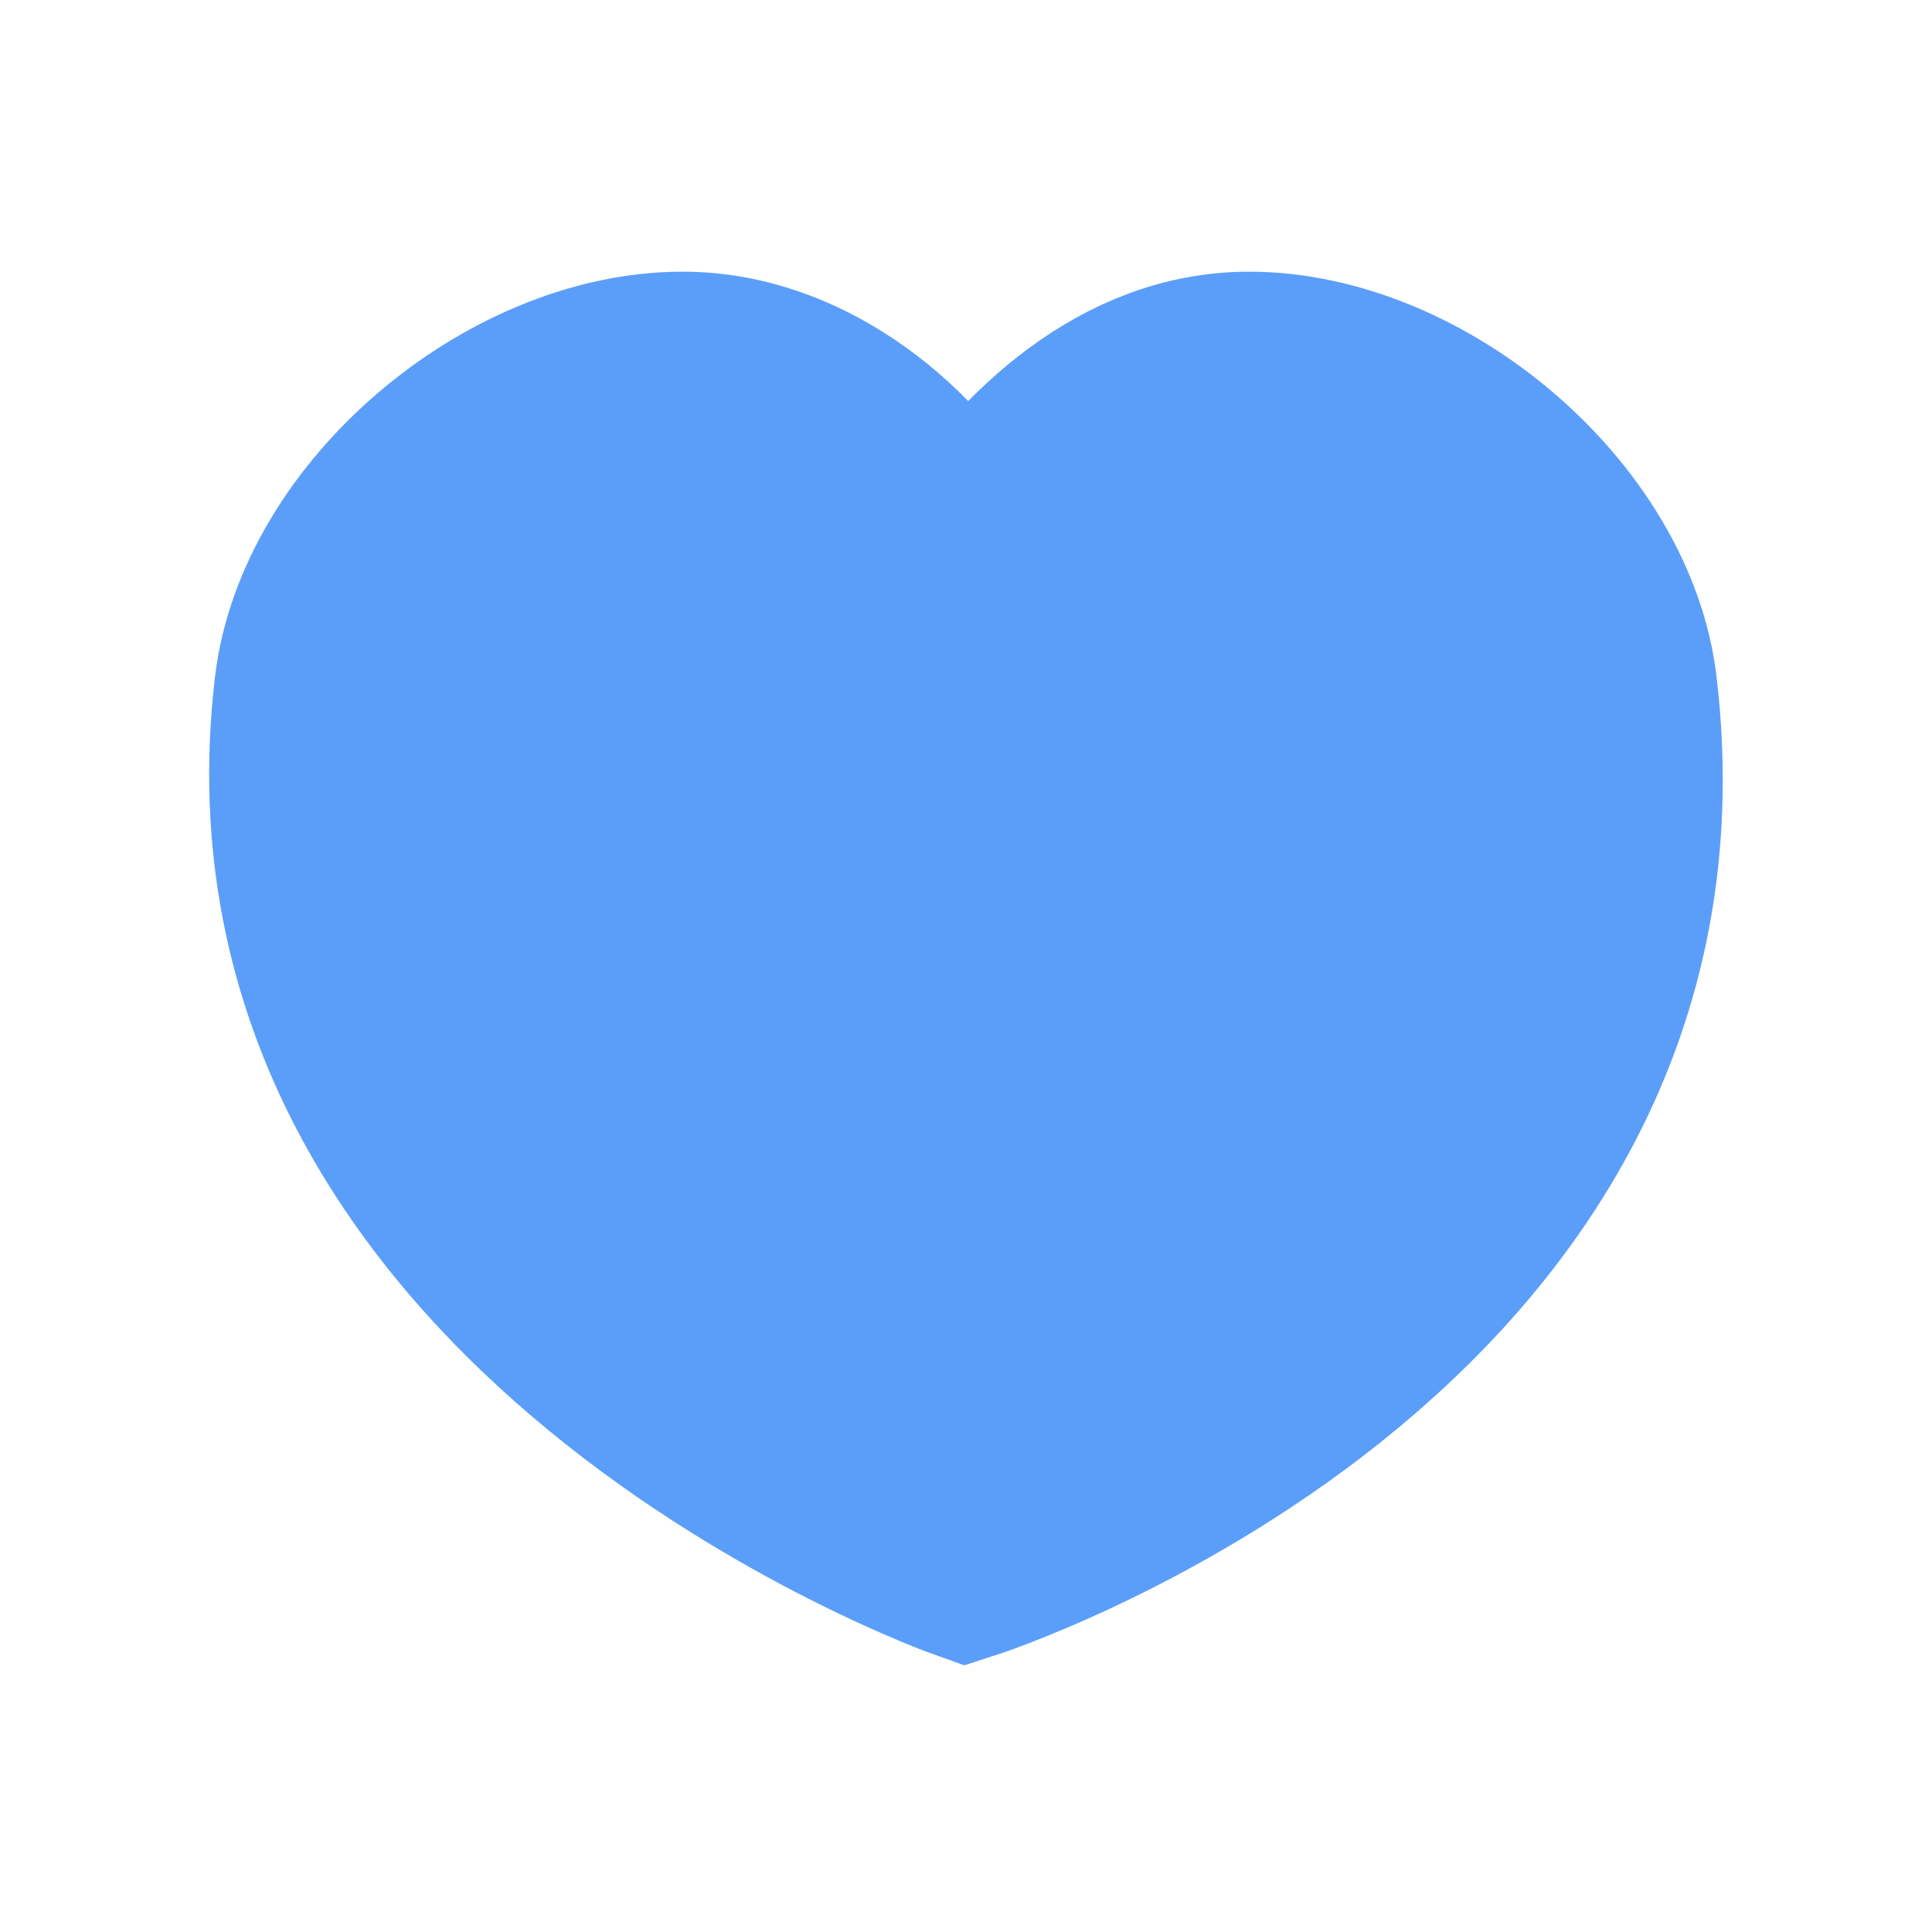
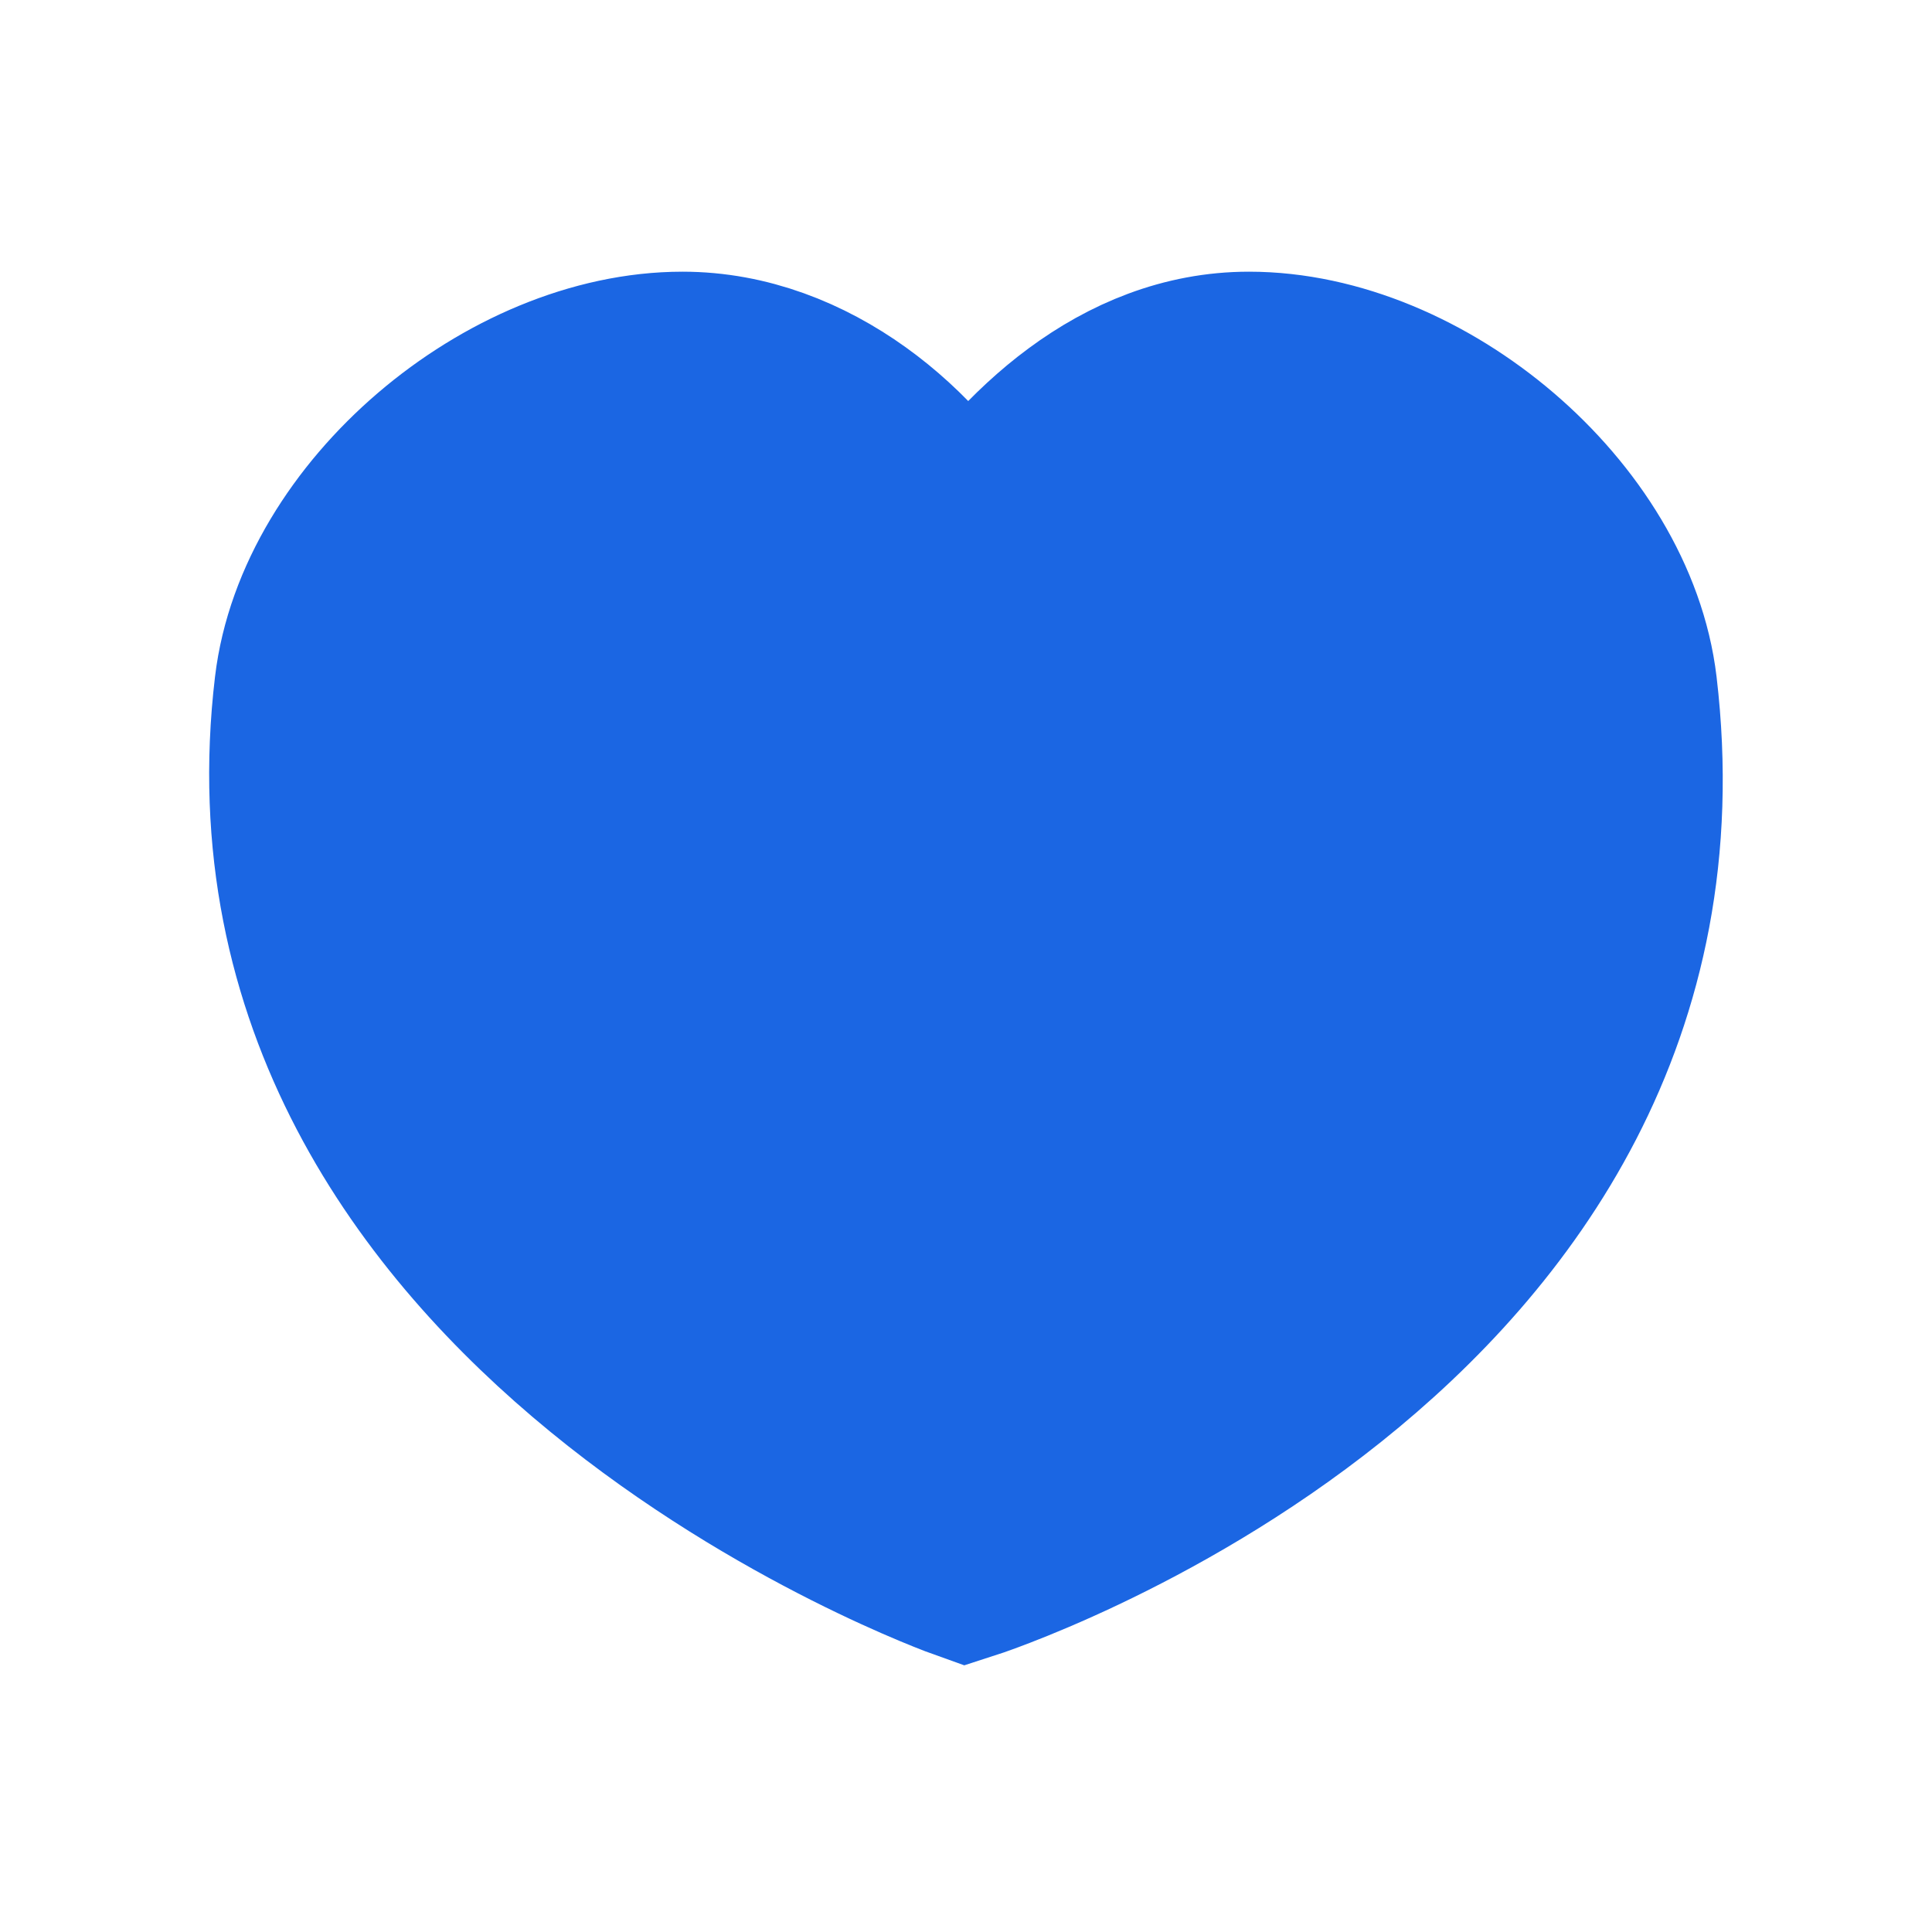
<svg xmlns="http://www.w3.org/2000/svg" width="32px" height="32px" viewBox="0 0 32 32" version="1.1">
  <defs />
-   <g id="Wishlist-Add" stroke="none" stroke-width="1" fill="#5B9EF9" fill-rule="evenodd" stroke-linecap="round">
-     <path d="M15.996,26 C15.996,26 3.826,21.68 5.051,11.385 C5.382,8.599 8.458,6 11.305,6 C13.397,6 15.175,7.563 15.996,9.077 C16.986,7.578 18.595,6 20.687,6 C23.535,6 26.612,8.599 26.942,11.385 C28.209,22.089 15.996,26 15.996,26 Z" id="heart" stroke="#5B9EF9" stroke-width="3" fill="#5B9EF9" fill-rule="nonzero" />
+   <g id="Wishlist-Add" stroke="none" stroke-width="1" fill="#1B66E3" fill-rule="evenodd" stroke-linecap="round">
+     <path d="M15.996,26 C15.996,26 3.826,21.68 5.051,11.385 C5.382,8.599 8.458,6 11.305,6 C13.397,6 15.175,7.563 15.996,9.077 C16.986,7.578 18.595,6 20.687,6 C23.535,6 26.612,8.599 26.942,11.385 C28.209,22.089 15.996,26 15.996,26 Z" id="heart" stroke="#1B66E3" stroke-width="3" fill="#1B66E3" fill-rule="nonzero" />
  </g>
</svg>
